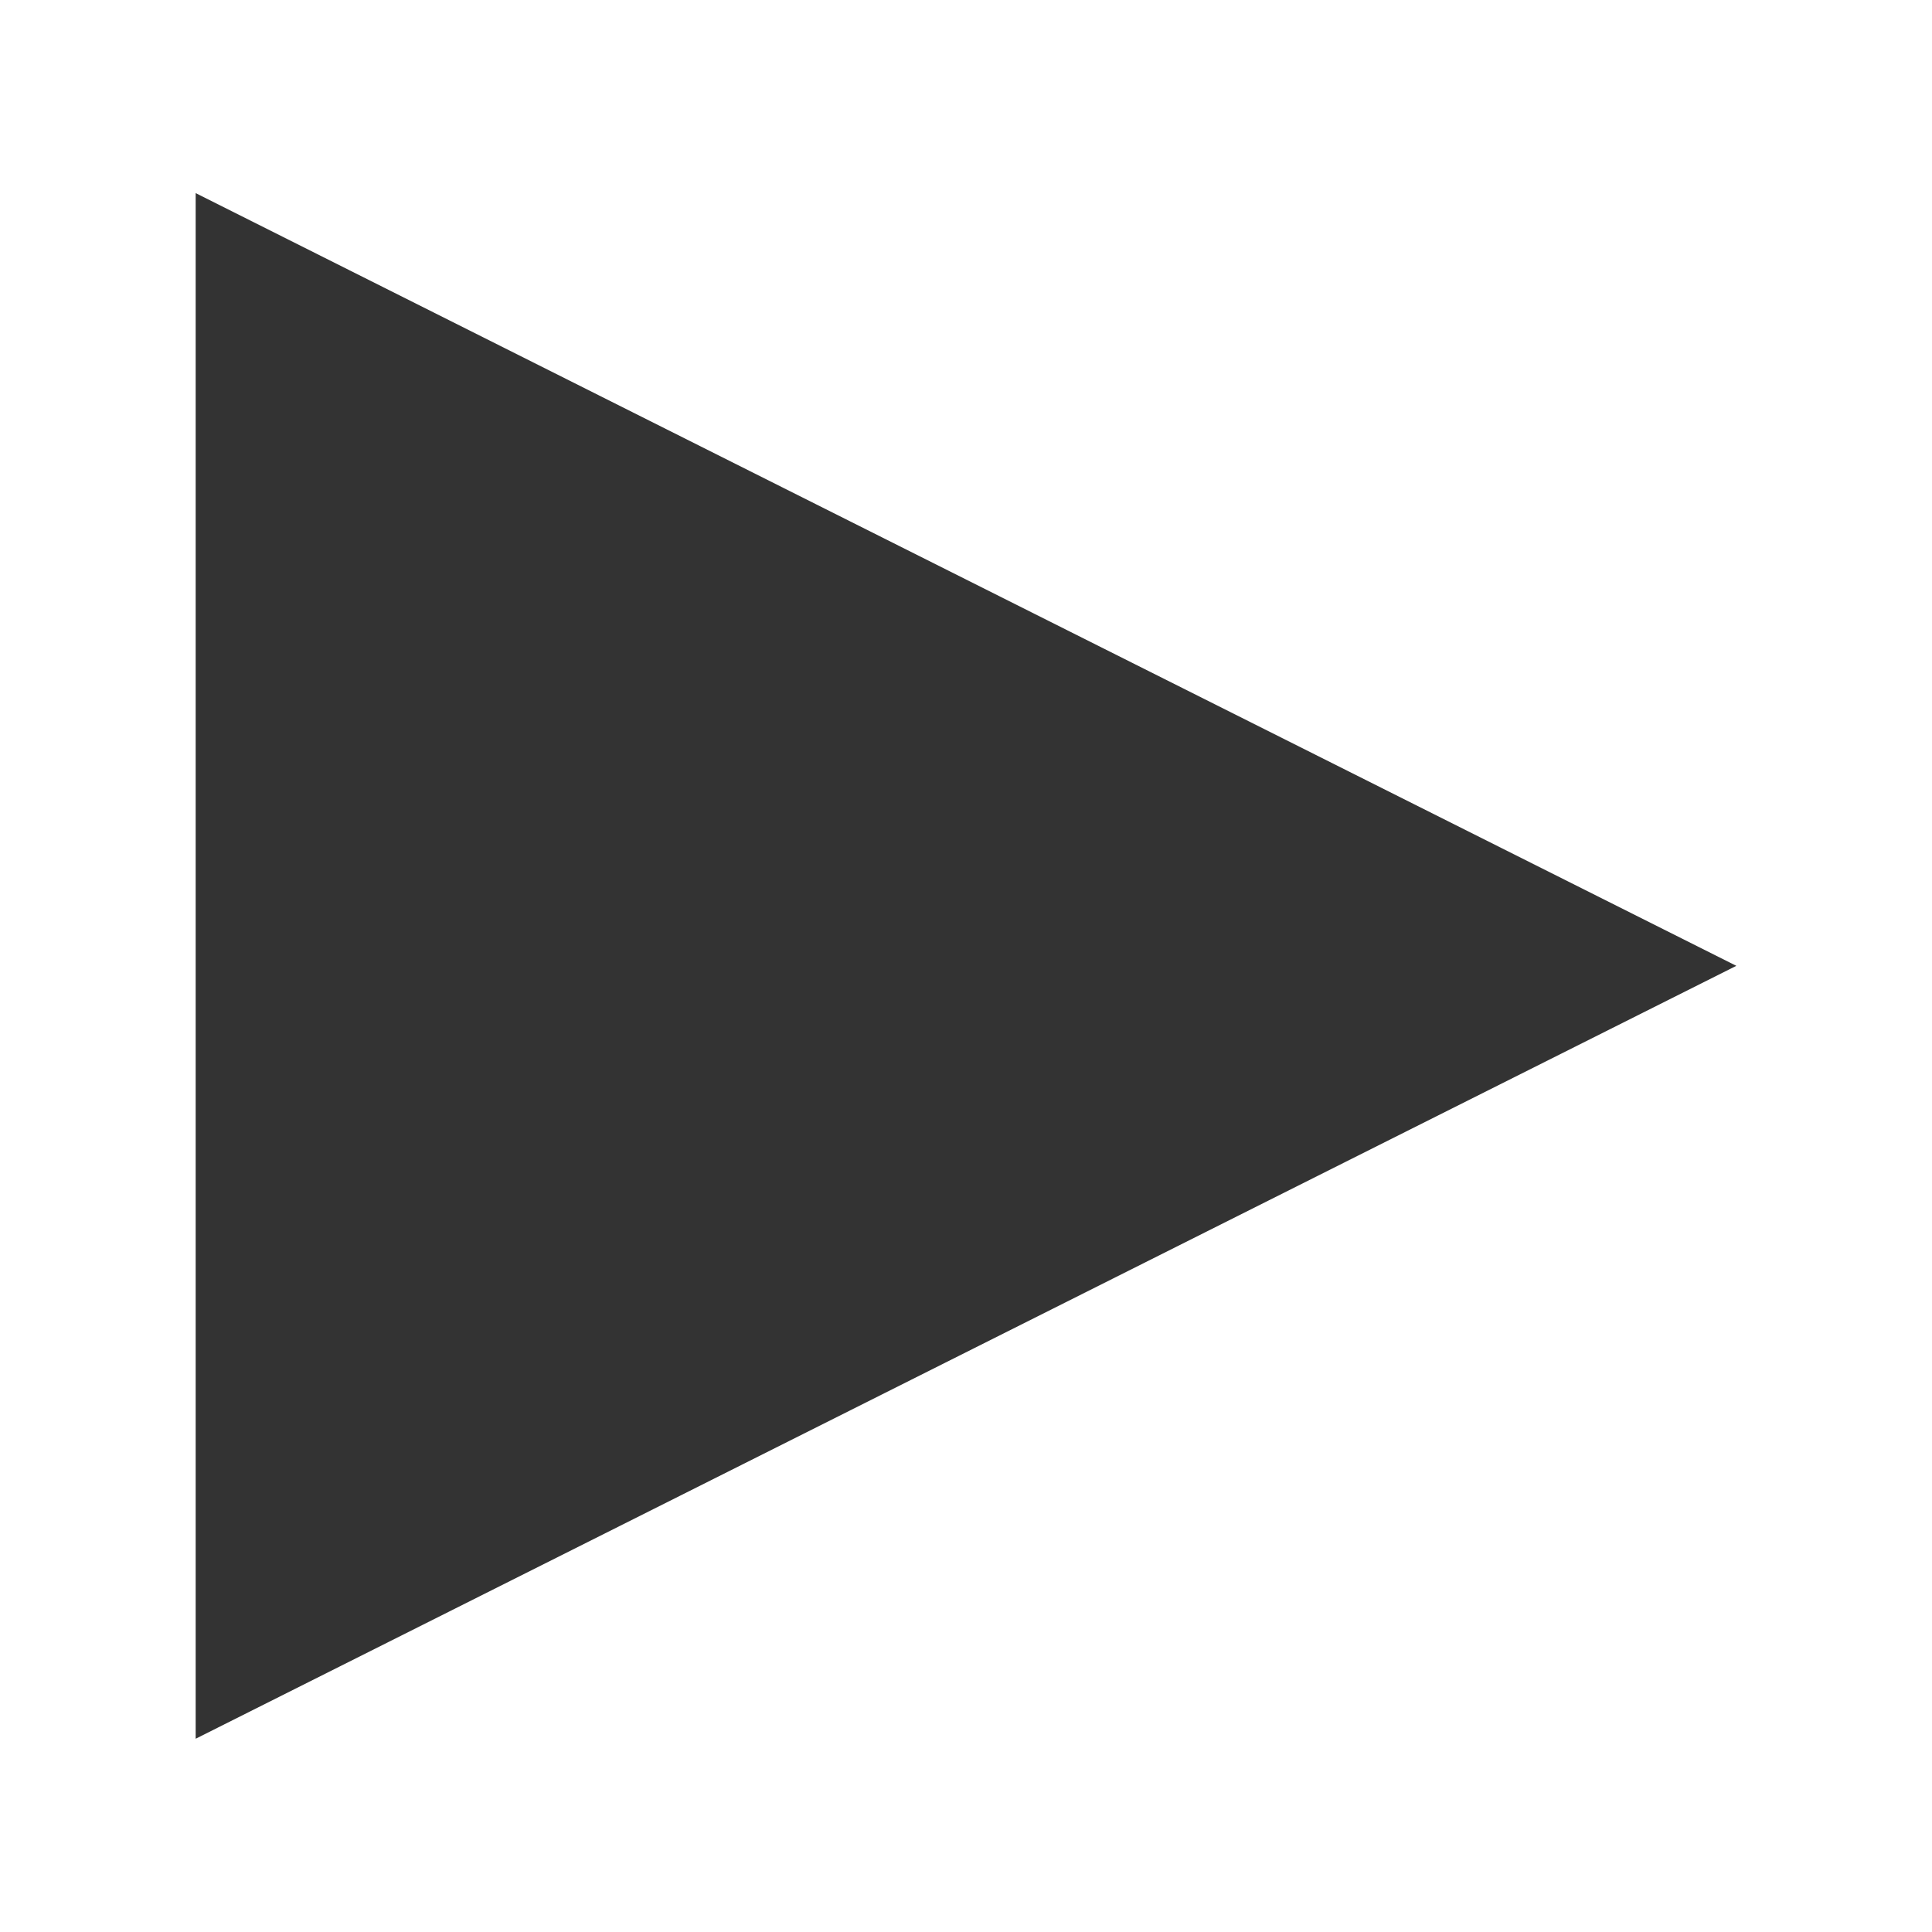
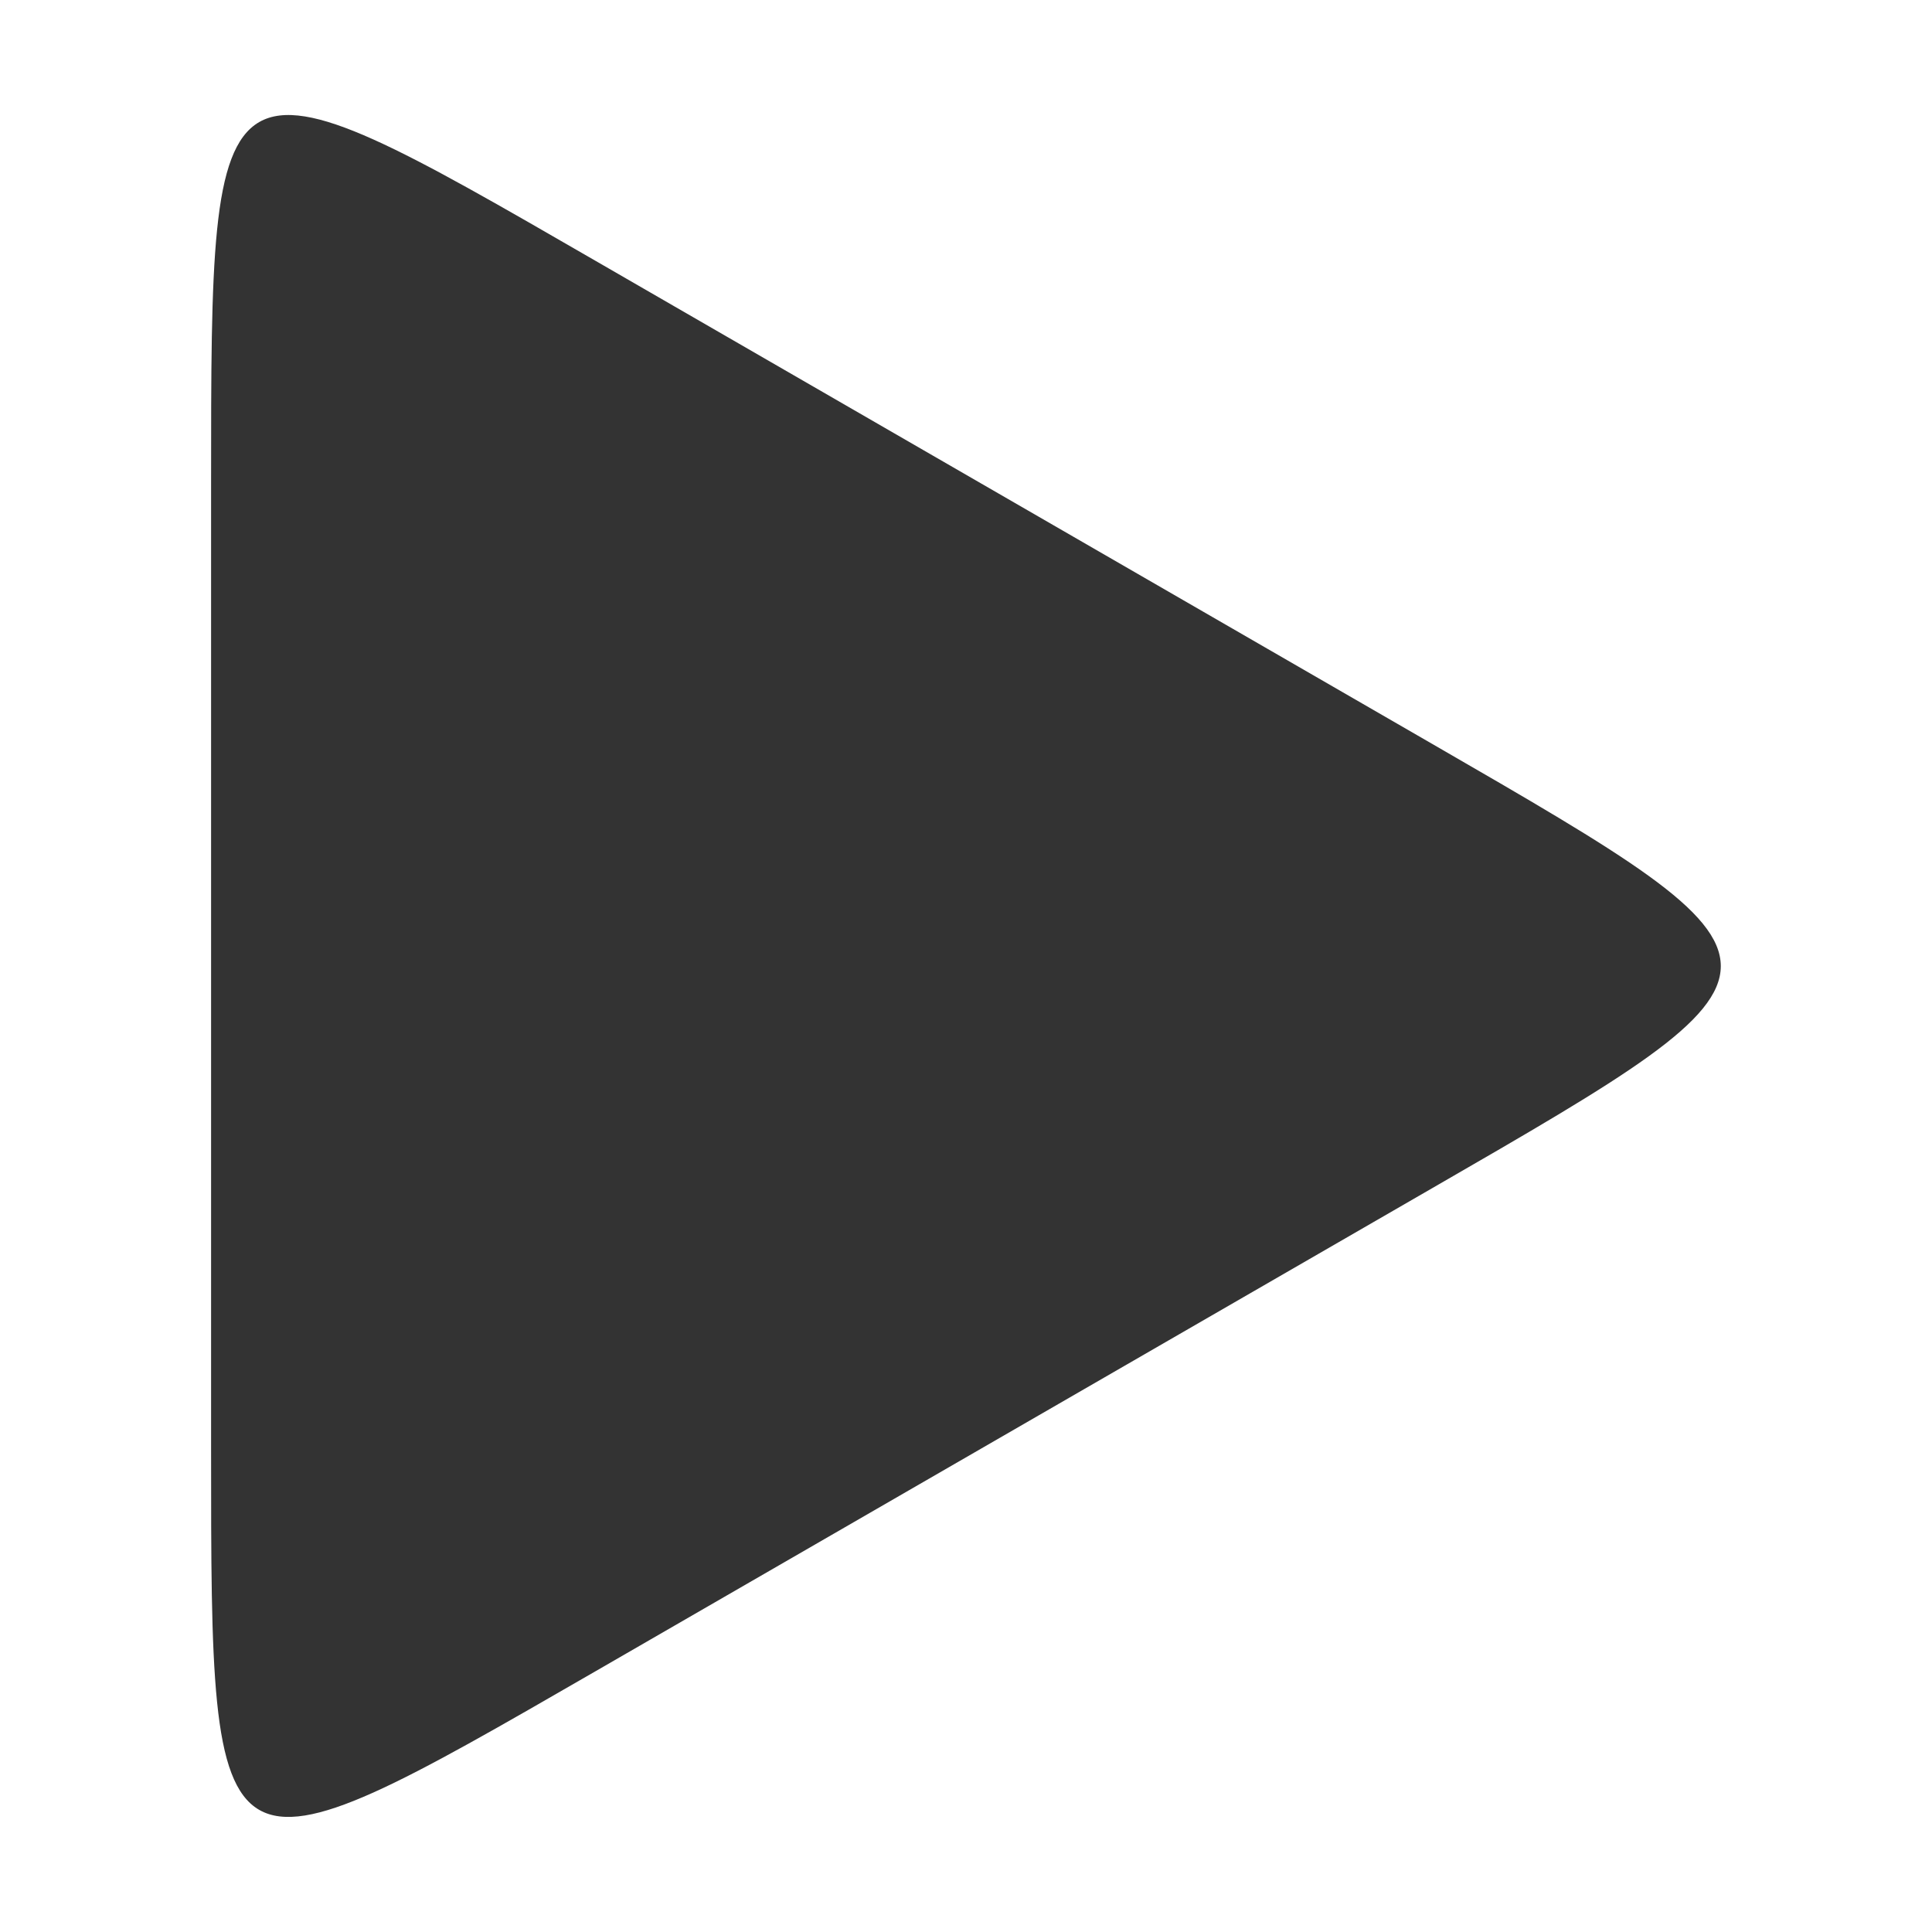
<svg xmlns="http://www.w3.org/2000/svg" width="10mm" height="10mm" viewBox="0 0 10 10" version="1.1" id="svg8">
  <defs id="defs2" />
  <g id="layer1" transform="translate(6.992559,-115.3043)">
-     <g aria-label="▶" style="font-style:normal;font-weight:normal;font-size:10.583px;line-height:125%;font-family:sans-serif;letter-spacing:0px;word-spacing:0px;fill:#333333;fill-opacity:1;stroke:none;stroke-width:0.268px;stroke-linecap:butt;stroke-linejoin:miter;stroke-opacity:1" id="text4487" transform="matrix(0.9873045,0,0,0.9873045,-21.68387,3.68992)">
-       <path d="m 15.906,122.165 v -8.103 l 8.077,4.051 z" style="fill:#333333;fill-opacity:1;stroke-width:0.268px" id="path4489" />
-     </g>
+     <path style="fill:#333333;fill-opacity:1;fill-rule:evenodd;stroke:none;stroke-width:0.265px;stroke-linecap:butt;stroke-linejoin:miter;stroke-opacity:1" d="m -5.9,122.804 c 9.6e-6,2.299 9.6e-6,2.299 1.991,1.15 l 4.33,-2.5 c 1.991,-1.149 1.991,-1.149 1e-5,-2.299 l -4.33,-2.5 c -1.991,-1.15 -1.991,-1.15 -1.991,1.15 z" id="path871" />
  </g>
</svg>
